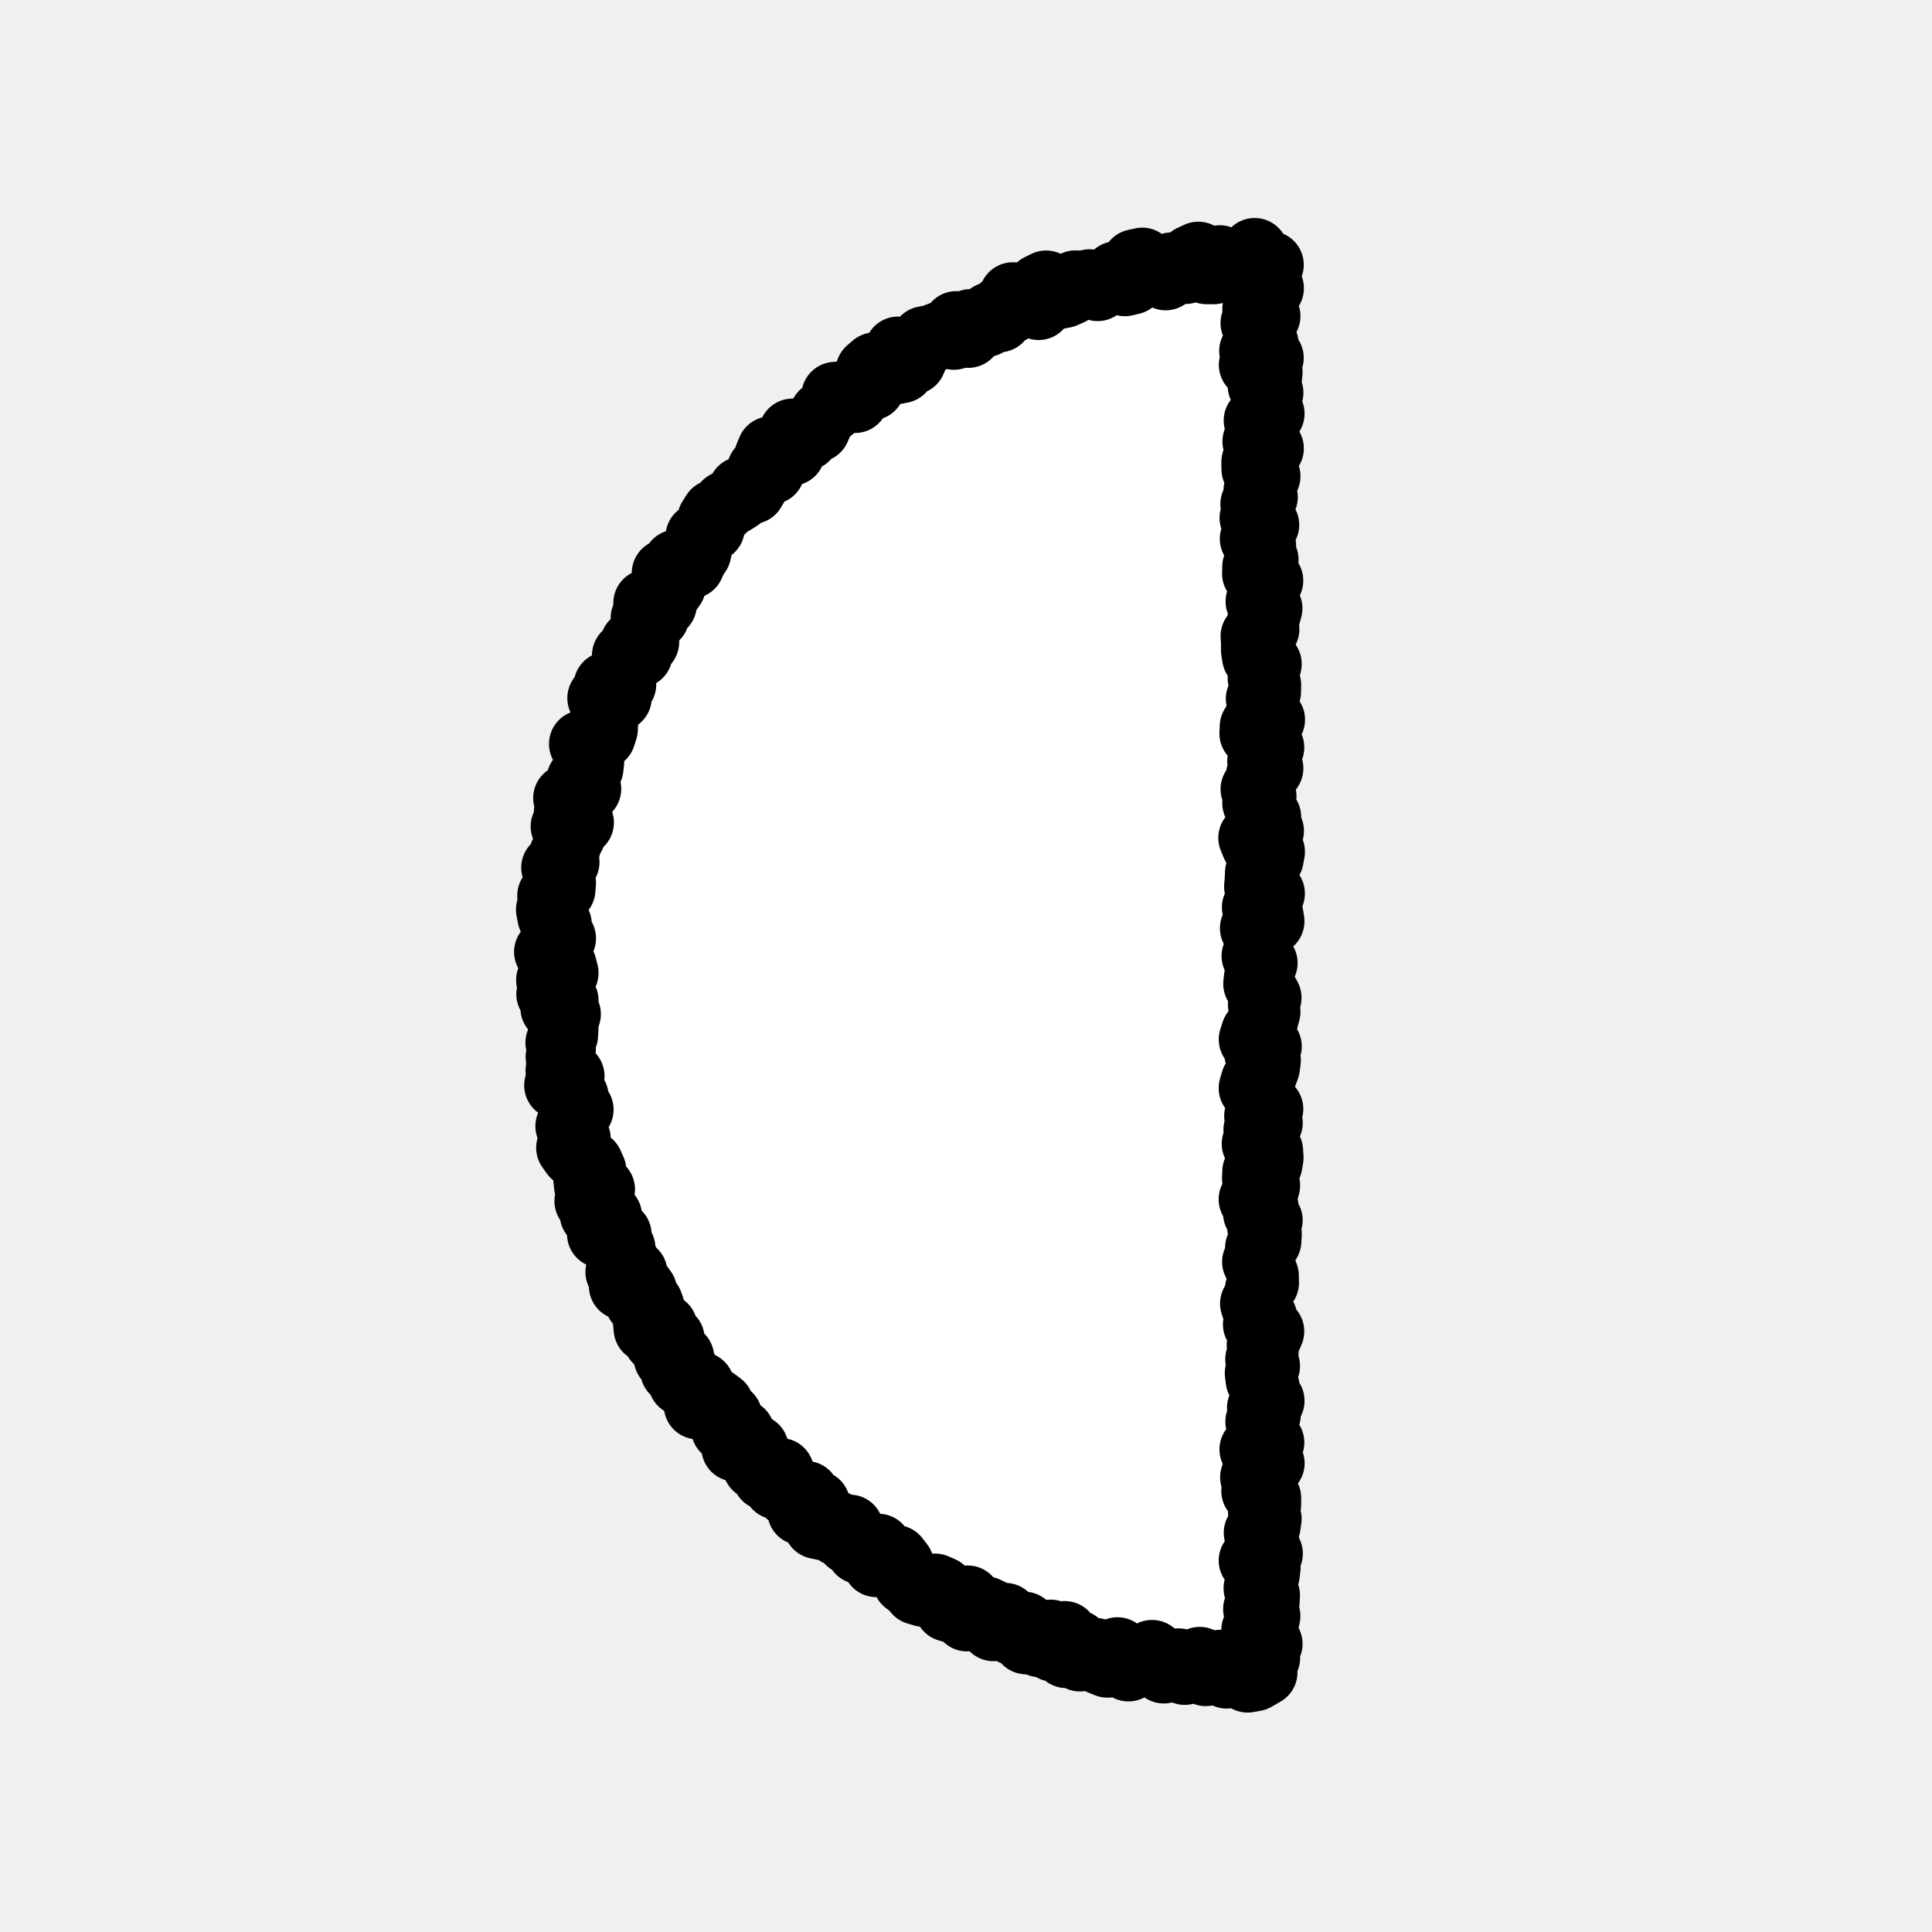
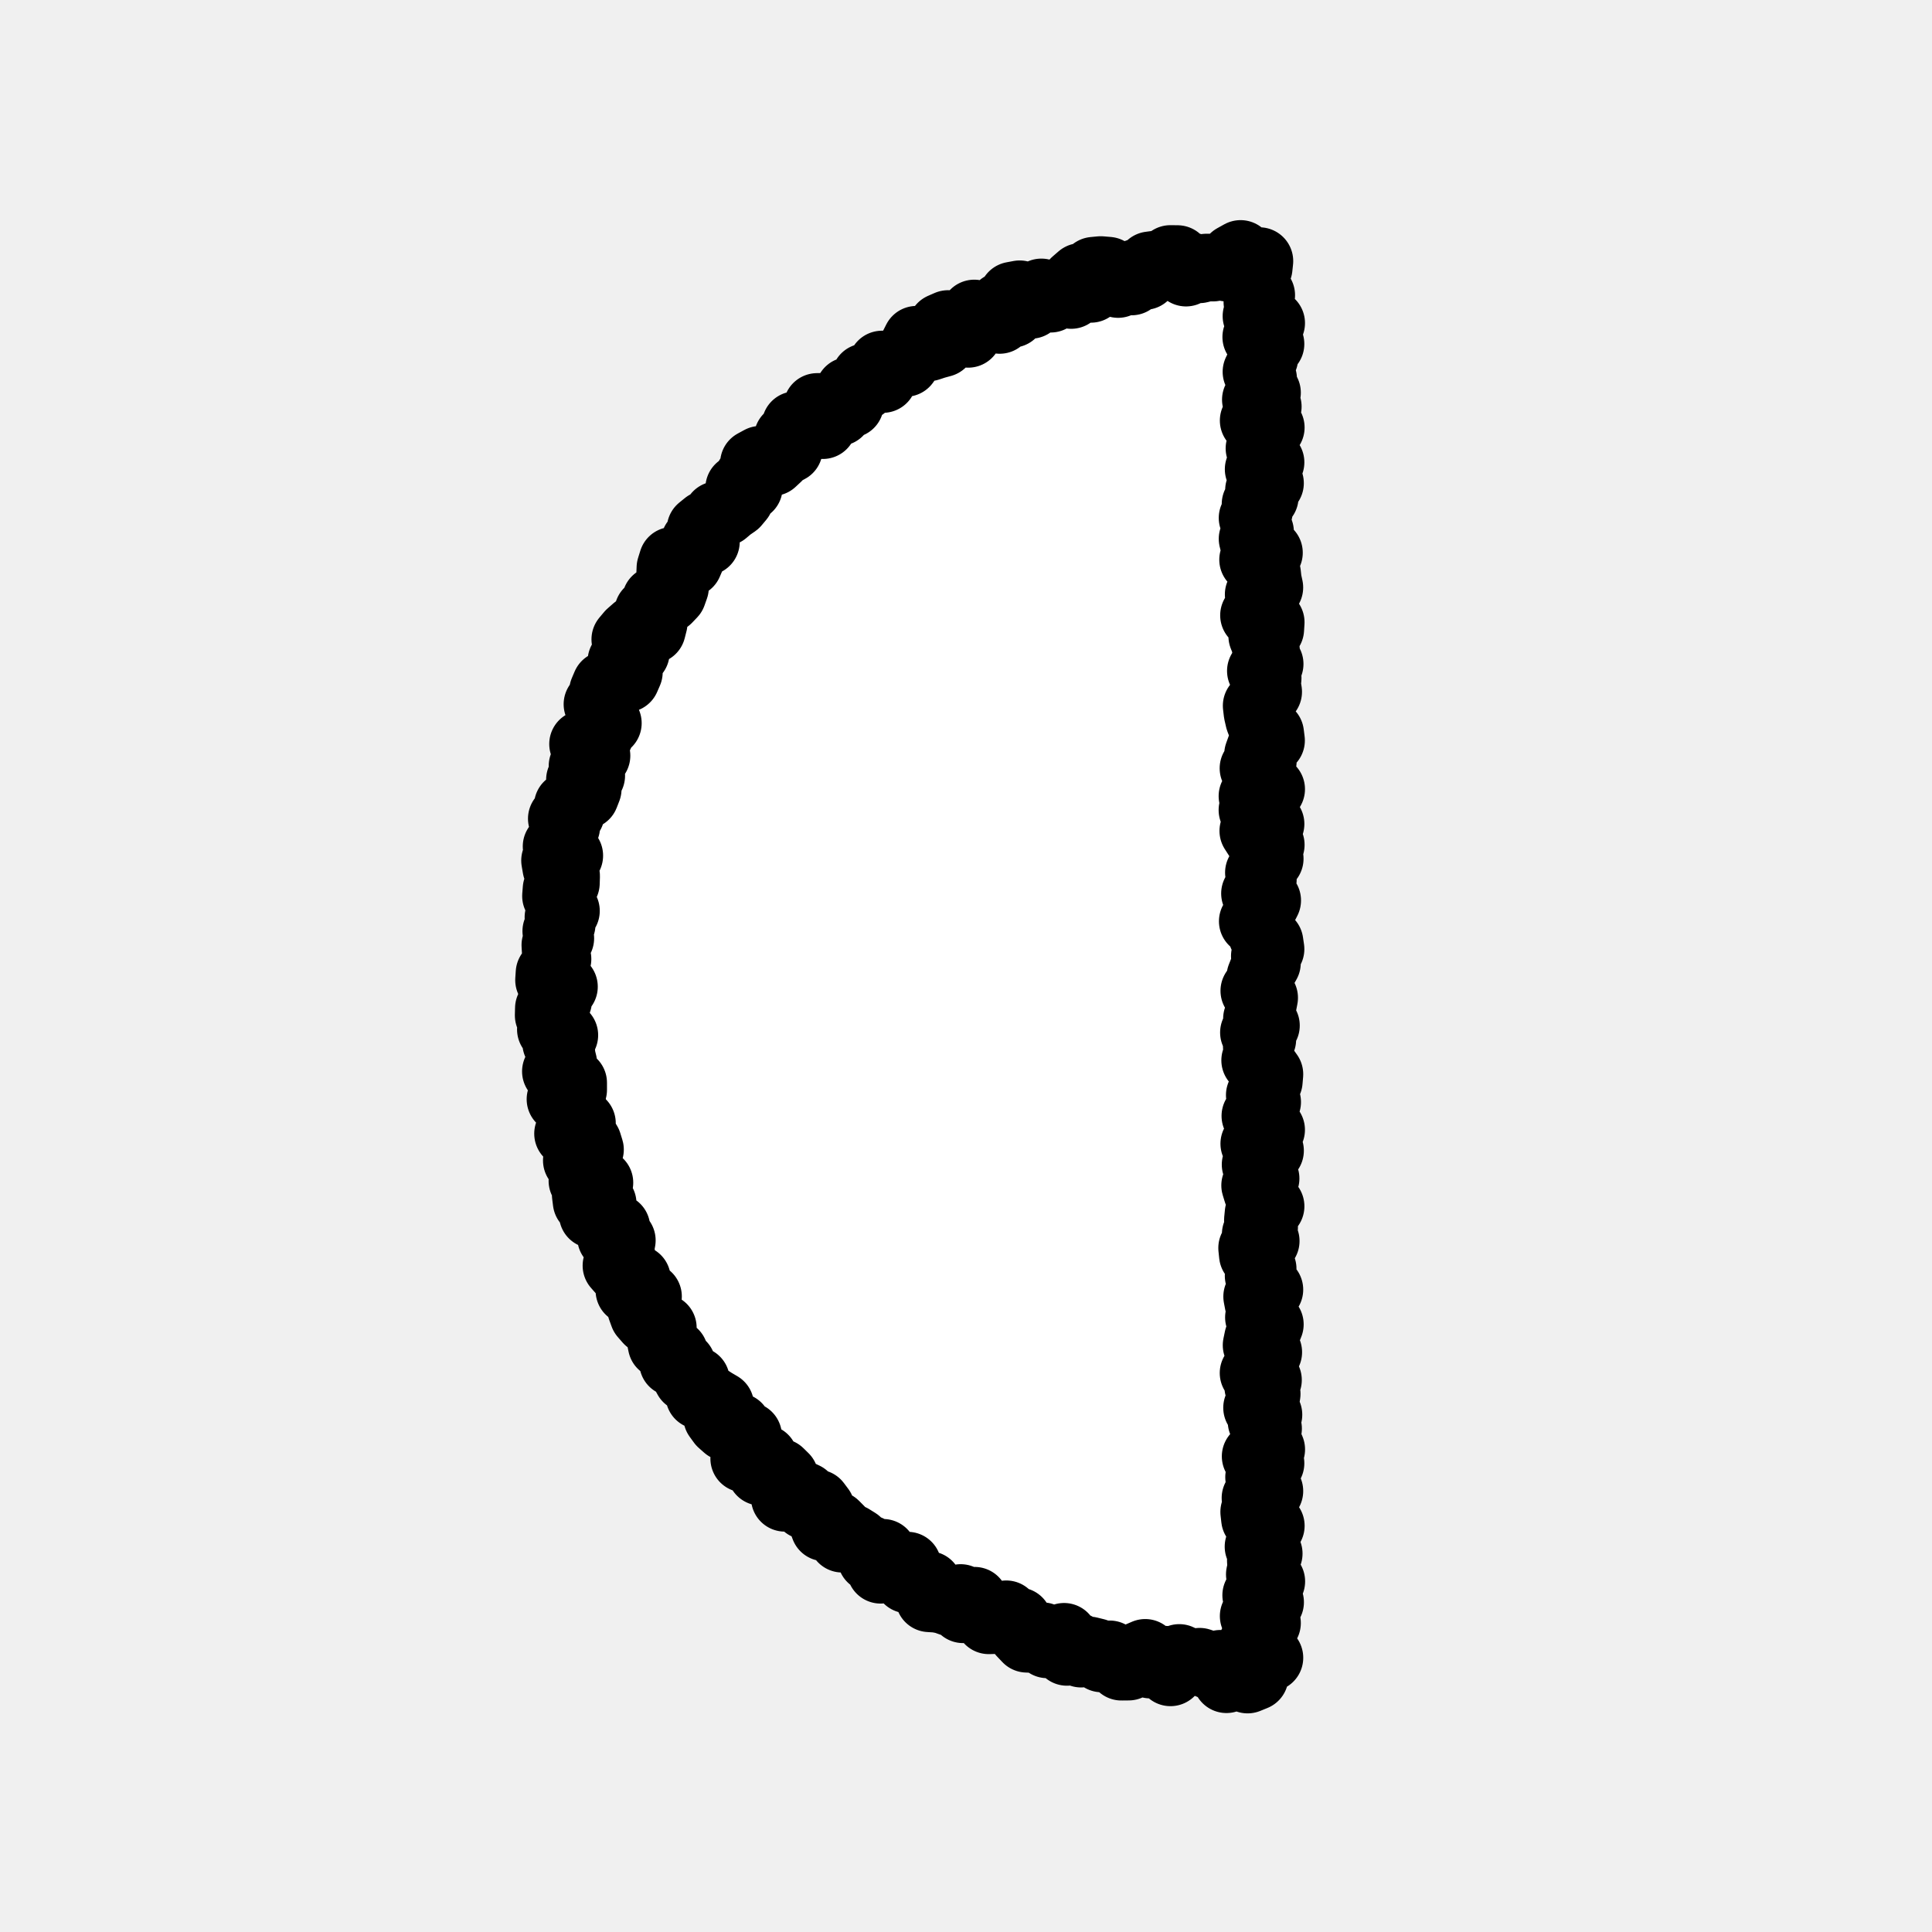
<svg xmlns="http://www.w3.org/2000/svg" id="Sticker" width="1000" height="1000" viewBox="0 0 1000 1000">
-   <polygon points="651.05 135.422 649.403 130.335 645.856 135.81 642.28 136.704 638.793 139.493 635.23 139.642 631.333 134.089 628.105 139.987 624.526 139.959 620.264 132.248 616.756 133.866 613.742 139.816 610.167 140.074 606.268 137.818 603.357 143.12 599.269 139.816 595.436 138.615 591.216 135.326 587.643 136.107 585.671 145.351 582.198 146.168 577.764 142.392 574.807 145.754 571.335 146.643 568.146 148.703 563.915 146.517 560.397 147.297 556.612 147.11 553.913 150.84 550.605 152.299 547.072 152.986 541.472 147.158 538.16 148.792 537.588 158.498 532.276 154.086 529.195 156.211 524.241 153.243 523.041 160.325 518.933 159.702 517.131 164.869 512.685 163.492 510.388 167.271 506.962 168.363 502.463 167.108 501.181 172.91 494.98 168.185 493.737 173.905 489.112 172.681 485.719 173.991 482.319 175.305 478.547 175.945 475.933 178.732 474.019 182.709 472.232 186.807 464.85 181.349 466.528 191.181 462.802 191.934 457.573 190.359 452.752 189.565 449.97 191.976 451.021 200.049 446.228 199.391 443.45 201.708 442.547 206.622 436.506 204.419 432.269 204.802 431.682 210.03 428.942 212.378 426.051 214.531 424.255 218.035 422.679 221.755 418.664 222.535 417.01 226.112 410.213 223.796 409.447 228.382 409.638 233.929 403.486 232.561 398.899 232.984 397.386 236.655 399.109 243.547 393.74 243.25 392.179 246.76 391 250.597 389.16 253.77 383.94 253.826 382.474 257.352 379.333 259.372 375.879 261.147 373.477 263.851 370.017 265.679 368.081 268.783 368.015 273.365 364.991 275.569 361.944 277.781 361.844 282.227 361.002 286.065 358.998 289.029 357.542 292.377 350.117 291.592 350.688 296.36 344.493 296.584 347.922 303.148 345.841 306.076 343.976 309.143 343.191 312.862 334.95 312.14 339.362 318.909 333.603 319.763 335.264 324.82 334.182 328.309 334.061 332.288 328.065 333.208 330.66 338.547 323.902 339.204 324.574 343.534 322.371 346.473 320.549 349.6 322.177 354.258 314.392 354.802 319.854 361.027 311.149 361.341 313.154 366.049 313.302 369.97 312.824 373.625 312.662 377.377 311.578 380.784 307.401 383.143 301.662 385.059 304.057 389.645 305.605 393.897 305.227 397.527 302.659 400.521 300.347 403.62 304.047 408.322 297.598 410.376 293.464 413.105 294.954 417.198 293.79 420.66 300.261 425.728 292.173 427.748 296.002 432.171 294.092 435.477 293.268 438.992 291.365 442.34 292.802 446.211 287.287 449.083 289.634 453.061 290.982 456.865 290.701 460.458 285.233 463.541 285.576 467.236 284.569 470.813 285.268 474.522 288.804 478.377 287.81 481.938 290.994 485.678 286.561 489.131 283.581 492.697 285.536 496.368 291.392 500 292.308 503.567 284.641 507.283 286.604 510.868 284.743 514.566 292.319 517.845 286.867 521.739 293.518 524.919 291.768 528.628 292.282 532.178 292.086 535.794 289.465 539.682 290.923 543.149 289.567 546.956 289.894 550.566 289.514 554.285 295.411 557.029 288.82 561.767 293.276 564.679 297.532 567.551 295.813 571.538 300.096 574.318 296.337 578.793 294.616 582.893 296.55 586.165 298.602 589.385 295.013 594.059 297.26 597.237 300.981 599.969 305.18 602.502 306.676 605.791 303.903 610.419 304.302 614.094 311.177 615.596 304.474 621.712 307.755 624.406 307.2 628.48 314.856 629.451 313.04 634.012 310.983 638.744 319.77 639.026 319.999 642.809 321.729 645.958 321.707 649.894 323.721 652.919 320.512 658.425 327.992 658.815 322.312 665.664 330.847 665.383 333.002 668.292 330.498 673.701 336.135 674.722 337.321 678.158 334.726 683.797 335.102 687.794 343.527 686.959 340.105 693.278 347.26 693.051 347.913 696.883 345.474 702.794 352.179 702.66 348.858 709.303 354.696 709.654 352.954 715.343 358.767 715.603 362.655 717.194 362.406 721.894 361.086 727.507 369.822 725.226 372.776 727.432 372.707 732.122 377.07 733.142 375.167 739.497 378.049 741.789 383.565 741.701 380.516 749.341 386.034 749.182 390.756 749.668 389.697 755.684 391.548 758.954 395.353 760.279 396.494 764.299 403.892 761.806 402.051 769.011 407.292 768.668 408.326 772.903 411.544 774.728 417.215 773.686 414.639 782.261 422.514 778.48 423.384 783.074 422.94 789.413 426.894 790.285 432.459 788.991 433.815 793.172 439.81 791.115 439.635 797.467 443.193 798.696 444.989 802.446 450.513 800.742 454.631 801.008 453.595 809.17 458.963 807.483 463.588 806.836 465.924 809.856 467.712 813.856 469.198 818.477 472.124 820.682 474.689 823.562 478.278 824.595 483.967 821.611 487.27 823.036 489.273 827.04 490.741 832.26 494.288 833.308 500.875 827.79 500.507 837.253 505.346 835.341 510.116 833.404 513.354 834.948 514.229 842.322 520.324 836.813 523.126 839.494 524.997 844.765 530.094 841.337 531.168 849.131 534.943 849.372 538.353 850.664 543.819 845.462 545.266 852.984 551.064 846.191 551.92 856.248 557.199 850.791 559.022 858.008 562.915 857.517 567.272 854.979 569.853 859.844 573.288 861.214 578.409 854.59 581.475 857.519 584.075 863.16 588.404 859.684 592.126 859.323 596.302 855.966 599.546 858.373 602.354 864.21 606.17 863.011 610.127 860.331 613.235 864.946 617.276 860.892 620.989 859.57 624.097 865.581 627.777 864.881 631.62 861.057 634.916 866.853 638.562 866.487 642.266 863.807 645.764 868.925 649.417 868.267 654.072 865.587 653.478 861.649 655.462 858.051 650.539 854.453 656.701 850.856 653.644 847.259 649.651 843.667 654.778 840.075 655.584 836.483 650.583 832.89 655.148 829.297 655.366 825.703 650.806 822.109 653.583 818.514 655.249 814.918 655.684 811.322 648.299 807.725 656.851 804.127 654.327 800.528 654.959 796.93 650.912 793.333 655.713 789.736 656.223 786.14 653.117 782.545 655.964 778.95 655.99 775.355 649.645 771.761 649.921 768.168 649.04 764.574 652.499 760.981 657.764 757.388 651.819 753.795 648.691 750.202 657.612 746.61 654.203 743.017 654.949 739.424 651.746 735.831 655.805 732.238 652.592 728.644 657.723 725.05 653.917 721.456 655.156 717.861 651.892 714.266 651.454 710.67 655.385 707.073 651.696 703.476 654.664 699.877 652.435 696.278 656.051 692.679 657.579 689.081 650.477 685.483 653.927 681.887 650.142 678.29 648.996 674.695 651.638 671.099 651.483 667.504 654.869 663.91 654.774 660.315 653.437 656.721 650.055 653.126 652.802 649.532 651.591 645.937 656.084 642.342 656.307 638.747 652.67 635.152 656.757 631.556 650.546 627.959 654.589 624.362 648.271 620.764 654.483 617.165 655.443 613.565 649.999 609.965 650.166 606.367 656.594 602.769 657.214 599.172 656.964 595.575 649.857 591.979 653.598 588.383 650.736 584.787 656.799 581.191 651.136 577.596 657.082 574 652.569 570.404 652.66 566.807 648.284 563.21 649.336 559.612 654.033 556.014 655.336 552.415 655.821 548.815 651.177 545.215 656.294 541.616 648.325 538.018 649.473 534.42 653.879 530.823 654.654 527.226 655.618 523.629 653.075 520.032 656.175 516.435 654.216 512.838 650.639 509.24 651.061 505.642 652.244 502.043 654.137 498.443 649.776 494.843 651.263 491.243 651.641 487.644 652.636 484.045 648.934 480.447 657.678 476.85 657.09 473.252 649.947 469.654 656.557 466.056 657.909 462.458 651.09 458.859 651.419 455.259 651.556 451.658 654.964 448.057 657.269 444.458 657.934 440.859 649.565 437.261 648.093 433.663 657.414 430.064 655.832 426.466 655.989 422.866 652.353 419.266 650.133 415.664 653.548 412.064 649.253 408.465 651.602 404.866 652.065 401.267 657.124 397.668 652.715 394.068 654.585 390.468 657.591 386.867 651.799 383.266 648.664 379.666 648.826 376.067 657.982 372.467 651.865 368.868 652.84 365.268 651.988 361.666 655.909 358.065 655.965 354.465 652.928 350.865 655.41 347.265 656.272 343.665 650.034 340.064 649.451 336.463 649.496 332.862 649.265 329.262 655.058 325.667 652.499 322.072 655.648 318.477 656.638 314.881 651.852 311.283 652.741 307.684 654.427 304.081 657.061 300.481 650.03 296.883 650.148 293.285 654.634 289.688 651.563 286.091 653.368 282.491 648.872 278.89 653.001 275.288 654.966 271.688 648.737 268.089 651.709 264.49 649.161 260.89 654.236 257.287 650.798 253.685 652.596 250.085 655.618 246.485 649.73 242.884 649.648 239.28 650.567 235.678 657.368 232.077 650.23 228.475 653.606 224.871 653.617 221.27 650.882 217.667 657.737 214.063 654.31 210.461 655.902 206.857 657.137 203.254 652.937 199.65 656.344 196.046 656.713 192.442 648.368 188.842 657.305 185.238 648.551 181.638 654.679 178.034 653.245 174.432 652.744 170.826 649.237 167.223 655.601 163.618 650.153 160.011 654.745 156.405 652.45 152.798 657.396 149.192 653.262 145.586 649.962 141.979 657.323 137.061 651.05 135.422" style="fill: #fff;" />
-   <polygon points="651.05 135.422 649.403 130.335 645.856 135.81 642.28 136.704 638.793 139.493 635.23 139.642 631.333 134.089 628.105 139.987 624.526 139.959 620.264 132.248 616.756 133.866 613.742 139.816 610.167 140.074 606.268 137.818 603.357 143.12 599.269 139.816 595.436 138.615 591.216 135.326 587.643 136.107 585.671 145.351 582.198 146.168 577.764 142.392 574.807 145.754 571.335 146.643 568.146 148.703 563.915 146.517 560.397 147.297 556.612 147.11 553.913 150.84 550.605 152.299 547.072 152.986 541.472 147.158 538.16 148.792 537.588 158.498 532.276 154.086 529.195 156.211 524.241 153.243 523.041 160.325 518.933 159.702 517.131 164.869 512.685 163.492 510.388 167.271 506.962 168.363 502.463 167.108 501.181 172.91 494.98 168.185 493.737 173.905 489.112 172.681 485.719 173.991 482.319 175.305 478.547 175.945 475.933 178.732 474.019 182.709 472.232 186.807 464.85 181.349 466.528 191.181 462.802 191.934 457.573 190.359 452.752 189.565 449.97 191.976 451.021 200.049 446.228 199.391 443.45 201.708 442.547 206.622 436.506 204.419 432.269 204.802 431.682 210.03 428.942 212.378 426.051 214.531 424.255 218.035 422.679 221.755 418.664 222.535 417.01 226.112 410.213 223.796 409.447 228.382 409.638 233.929 403.486 232.561 398.899 232.984 397.386 236.655 399.109 243.547 393.74 243.25 392.179 246.76 391 250.597 389.16 253.77 383.94 253.826 382.474 257.352 379.333 259.372 375.879 261.147 373.477 263.851 370.017 265.679 368.081 268.783 368.015 273.365 364.991 275.569 361.944 277.781 361.844 282.227 361.002 286.065 358.998 289.029 357.542 292.377 350.117 291.592 350.688 296.36 344.493 296.584 347.922 303.148 345.841 306.076 343.976 309.143 343.191 312.862 334.95 312.14 339.362 318.909 333.603 319.763 335.264 324.82 334.182 328.309 334.061 332.288 328.065 333.208 330.66 338.547 323.902 339.204 324.574 343.534 322.371 346.473 320.549 349.6 322.177 354.258 314.392 354.802 319.854 361.027 311.149 361.341 313.154 366.049 313.302 369.97 312.824 373.625 312.662 377.377 311.578 380.784 307.401 383.143 301.662 385.059 304.057 389.645 305.605 393.897 305.227 397.527 302.659 400.521 300.347 403.62 304.047 408.322 297.598 410.376 293.464 413.105 294.954 417.198 293.79 420.66 300.261 425.728 292.173 427.748 296.002 432.171 294.092 435.477 293.268 438.992 291.365 442.34 292.802 446.211 287.287 449.083 289.634 453.061 290.982 456.865 290.701 460.458 285.233 463.541 285.576 467.236 284.569 470.813 285.268 474.522 288.804 478.377 287.81 481.938 290.994 485.678 286.561 489.131 283.581 492.697 285.536 496.368 291.392 500 292.308 503.567 284.641 507.283 286.604 510.868 284.743 514.566 292.319 517.845 286.867 521.739 293.518 524.919 291.768 528.628 292.282 532.178 292.086 535.794 289.465 539.682 290.923 543.149 289.567 546.956 289.894 550.566 289.514 554.285 295.411 557.029 288.82 561.767 293.276 564.679 297.532 567.551 295.813 571.538 300.096 574.318 296.337 578.793 294.616 582.893 296.55 586.165 298.602 589.385 295.013 594.059 297.26 597.237 300.981 599.969 305.18 602.502 306.676 605.791 303.903 610.419 304.302 614.094 311.177 615.596 304.474 621.712 307.755 624.406 307.2 628.48 314.856 629.451 313.04 634.012 310.983 638.744 319.77 639.026 319.999 642.809 321.729 645.958 321.707 649.894 323.721 652.919 320.512 658.425 327.992 658.815 322.312 665.664 330.847 665.383 333.002 668.292 330.498 673.701 336.135 674.722 337.321 678.158 334.726 683.797 335.102 687.794 343.527 686.959 340.105 693.278 347.26 693.051 347.913 696.883 345.474 702.794 352.179 702.66 348.858 709.303 354.696 709.654 352.954 715.343 358.767 715.603 362.655 717.194 362.406 721.894 361.086 727.507 369.822 725.226 372.776 727.432 372.707 732.122 377.07 733.142 375.167 739.497 378.049 741.789 383.565 741.701 380.516 749.341 386.034 749.182 390.756 749.668 389.697 755.684 391.548 758.954 395.353 760.279 396.494 764.299 403.892 761.806 402.051 769.011 407.292 768.668 408.326 772.903 411.544 774.728 417.215 773.686 414.639 782.261 422.514 778.48 423.384 783.074 422.94 789.413 426.894 790.285 432.459 788.991 433.815 793.172 439.81 791.115 439.635 797.467 443.193 798.696 444.989 802.446 450.513 800.742 454.631 801.008 453.595 809.17 458.963 807.483 463.588 806.836 465.924 809.856 467.712 813.856 469.198 818.477 472.124 820.682 474.689 823.562 478.278 824.595 483.967 821.611 487.27 823.036 489.273 827.04 490.741 832.26 494.288 833.308 500.875 827.79 500.507 837.253 505.346 835.341 510.116 833.404 513.354 834.948 514.229 842.322 520.324 836.813 523.126 839.494 524.997 844.765 530.094 841.337 531.168 849.131 534.943 849.372 538.353 850.664 543.819 845.462 545.266 852.984 551.064 846.191 551.92 856.248 557.199 850.791 559.022 858.008 562.915 857.517 567.272 854.979 569.853 859.844 573.288 861.214 578.409 854.59 581.475 857.519 584.075 863.16 588.404 859.684 592.126 859.323 596.302 855.966 599.546 858.373 602.354 864.21 606.17 863.011 610.127 860.331 613.235 864.946 617.276 860.892 620.989 859.57 624.097 865.581 627.777 864.881 631.62 861.057 634.916 866.853 638.562 866.487 642.266 863.807 645.764 868.925 649.417 868.267 654.072 865.587 653.478 861.649 655.462 858.051 650.539 854.453 656.701 850.856 653.644 847.259 649.651 843.667 654.778 840.075 655.584 836.483 650.583 832.89 655.148 829.297 655.366 825.703 650.806 822.109 653.583 818.514 655.249 814.918 655.684 811.322 648.299 807.725 656.851 804.127 654.327 800.528 654.959 796.93 650.912 793.333 655.713 789.736 656.223 786.14 653.117 782.545 655.964 778.95 655.99 775.355 649.645 771.761 649.921 768.168 649.04 764.574 652.499 760.981 657.764 757.388 651.819 753.795 648.691 750.202 657.612 746.61 654.203 743.017 654.949 739.424 651.746 735.831 655.805 732.238 652.592 728.644 657.723 725.05 653.917 721.456 655.156 717.861 651.892 714.266 651.454 710.67 655.385 707.073 651.696 703.476 654.664 699.877 652.435 696.278 656.051 692.679 657.579 689.081 650.477 685.483 653.927 681.887 650.142 678.29 648.996 674.695 651.638 671.099 651.483 667.504 654.869 663.91 654.774 660.315 653.437 656.721 650.055 653.126 652.802 649.532 651.591 645.937 656.084 642.342 656.307 638.747 652.67 635.152 656.757 631.556 650.546 627.959 654.589 624.362 648.271 620.764 654.483 617.165 655.443 613.565 649.999 609.965 650.166 606.367 656.594 602.769 657.214 599.172 656.964 595.575 649.857 591.979 653.598 588.383 650.736 584.787 656.799 581.191 651.136 577.596 657.082 574 652.569 570.404 652.66 566.807 648.284 563.21 649.336 559.612 654.033 556.014 655.336 552.415 655.821 548.815 651.177 545.215 656.294 541.616 648.325 538.018 649.473 534.42 653.879 530.823 654.654 527.226 655.618 523.629 653.075 520.032 656.175 516.435 654.216 512.838 650.639 509.24 651.061 505.642 652.244 502.043 654.137 498.443 649.776 494.843 651.263 491.243 651.641 487.644 652.636 484.045 648.934 480.447 657.678 476.85 657.09 473.252 649.947 469.654 656.557 466.056 657.909 462.458 651.09 458.859 651.419 455.259 651.556 451.658 654.964 448.057 657.269 444.458 657.934 440.859 649.565 437.261 648.093 433.663 657.414 430.064 655.832 426.466 655.989 422.866 652.353 419.266 650.133 415.664 653.548 412.064 649.253 408.465 651.602 404.866 652.065 401.267 657.124 397.668 652.715 394.068 654.585 390.468 657.591 386.867 651.799 383.266 648.664 379.666 648.826 376.067 657.982 372.467 651.865 368.868 652.84 365.268 651.988 361.666 655.909 358.065 655.965 354.465 652.928 350.865 655.41 347.265 656.272 343.665 650.034 340.064 649.451 336.463 649.496 332.862 649.265 329.262 655.058 325.667 652.499 322.072 655.648 318.477 656.638 314.881 651.852 311.283 652.741 307.684 654.427 304.081 657.061 300.481 650.03 296.883 650.148 293.285 654.634 289.688 651.563 286.091 653.368 282.491 648.872 278.89 653.001 275.288 654.966 271.688 648.737 268.089 651.709 264.49 649.161 260.89 654.236 257.287 650.798 253.685 652.596 250.085 655.618 246.485 649.73 242.884 649.648 239.28 650.567 235.678 657.368 232.077 650.23 228.475 653.606 224.871 653.617 221.27 650.882 217.667 657.737 214.063 654.31 210.461 655.902 206.857 657.137 203.254 652.937 199.65 656.344 196.046 656.713 192.442 648.368 188.842 657.305 185.238 648.551 181.638 654.679 178.034 653.245 174.432 652.744 170.826 649.237 167.223 655.601 163.618 650.153 160.011 654.745 156.405 652.45 152.798 657.396 149.192 653.262 145.586 649.962 141.979 657.323 137.061 651.05 135.422" style="fill: none; stroke: #000; stroke-linecap: round; stroke-linejoin: round; stroke-width: 35px;" />
+   <polygon points="651.87 135.149 649.478 138.086 645.835 134.724 642.127 131.438 638.557 133.421 635.177 138.55 631.551 137.81 628.004 138.498 624.41 138.484 620.893 139.397 617.166 138.043 613.881 141.11 609.462 134.09 605.786 134.048 602.516 137.023 598.831 136.86 595.234 137.339 592.485 142.864 588.53 141.077 585.735 145.692 582.071 145.531 578.732 147.008 573.563 140.097 569.752 139.774 566.08 140.126 564.669 149.517 559.359 143.334 556.304 145.979 554.438 152.692 550.048 150.405 547.01 152.782 543.827 154.61 538.997 151.352 536.424 155.055 533.577 157.812 527.788 152.306 524.145 152.983 523.851 162.44 518.394 158.337 517.427 165.597 512.985 164.21 508.532 162.948 504.269 162.26 503.497 169.389 501.132 172.804 494.867 167.95 490.705 167.71 487.351 169.172 487.631 177.708 484.094 178.673 480.633 179.811 474.342 175.853 472.36 179.776 470.988 184.658 468.707 187.866 464.079 187.137 461.929 190.523 456.508 188.676 457.028 196.18 451.661 194.535 447.799 195.274 446.806 200.23 442.967 201.021 439.45 202.314 439.976 209.149 436.635 210.63 434.203 213.328 427.522 210.558 422.946 210.631 425.902 220.062 419.448 217.858 417.192 220.794 411.781 220.05 410.466 224.083 407.729 226.467 408.327 232.498 405.017 234.202 402.491 236.757 399.864 239.207 393.574 237.959 390.23 239.775 389.687 244.34 387.362 247.133 387.592 252.306 382.598 252.598 383.112 257.925 380.81 260.671 377.757 262.768 374.986 265.127 371.163 266.629 369.13 269.635 365.521 271.379 362.63 273.727 365.387 280.413 359.546 280.506 358.903 284.524 357.928 288.26 356.477 291.627 348.144 290.232 347.006 293.875 346.825 298.124 349.379 304.09 348.155 307.54 345.641 310.173 339.457 310.602 339.529 314.85 335.469 316.656 338.354 322.449 337.447 326.025 328.974 325.499 326.048 328.066 323.644 330.934 329.104 337.766 326.929 340.686 321.643 342.136 325.506 347.931 324.081 351.201 318.425 352.603 313.529 354.431 312.101 357.789 313.397 362.253 309.239 364.505 310.702 368.974 314.629 374.296 311.283 376.88 310.463 380.395 308.634 383.56 301.784 385.098 308.753 391.129 303.262 393.183 301.513 396.434 306.03 401.476 300.168 403.571 304.214 408.366 302.912 411.712 298.225 414.252 293.899 416.956 295.488 421.033 290.784 423.743 293.096 427.932 291.89 431.395 290.727 434.876 288.082 438.118 294.663 442.862 287.287 445.395 287.939 449.173 293.029 453.495 292.914 457.093 288.06 460.173 287.776 463.79 289.833 467.611 292.939 471.467 289.043 474.78 290.722 478.489 287.92 481.944 290.021 485.64 287.445 489.157 287.658 492.776 288.569 496.397 287.243 500 284.426 503.643 284.18 507.291 291.906 510.714 289.07 514.398 288.891 518.011 284.084 521.902 283.996 525.569 288.46 528.887 285.119 532.809 292.104 535.792 287.862 539.855 290.425 543.208 290.704 546.81 291.563 550.336 287.718 554.551 289.88 557.904 296.675 560.444 296.68 564.071 290.098 568.954 296.303 571.44 296.131 575.149 295.835 578.903 301.219 581.372 294.016 586.775 302.374 588.437 304.332 591.617 305.386 595.021 298.553 600.657 305.053 602.54 305.2 606.241 301.455 611.192 310.265 612.144 303.166 618.304 303.628 622.007 311.946 622.896 306.817 628.623 312.342 630.414 313.867 633.686 319.056 635.466 316.274 640.485 321.862 642.009 321.08 646.244 321.684 649.904 319.07 655.082 321.569 657.92 325.4 660.083 329.689 661.961 325.775 667.992 330.378 669.674 335.414 671.048 331.751 677.144 333.007 680.598 335.436 683.386 338.634 685.704 343.088 687.225 341.692 692.296 342.472 696.08 345.759 698.276 349.054 700.429 348.36 705.238 353.01 706.44 353.924 710.197 355.68 713.383 360.26 714.507 361.239 718.254 361.96 722.236 366.335 723.412 369.501 725.481 372.798 727.414 371.16 733.404 373.287 736.341 376.024 738.759 381.831 738.462 381.657 743.413 387.225 743.199 385.703 749.491 385.199 754.959 389.229 756.138 395.587 754.955 393.848 761.799 398.957 761.762 403.625 762.086 406.177 764.591 407.467 768.478 406.207 775.264 413.244 772.795 416.611 774.386 417.113 779.335 422.809 778.124 425.012 781.07 425.185 786.594 426.672 790.569 432.291 789.21 434.85 791.79 435.913 796.426 440.685 796.007 443.746 797.911 446.4 800.399 449.808 801.788 450.98 806.534 457.113 803.729 455.785 812.507 462.534 808.539 464.804 811.707 469.777 810.366 469.741 817.538 473.853 817.625 476.995 819.387 480.556 820.373 480.986 827.269 484.963 827.521 488.681 828.22 492.114 829.453 497.24 827.12 498.471 832.961 504.456 828.536 506.394 832.965 510.039 833.583 511.799 838.672 515.757 838.557 520.824 835.544 523.512 838.486 527.087 839.14 528.681 845.257 531.488 848.216 535.284 848.362 539.584 846.9 542.033 851.116 545.925 850.823 550.766 847.207 552.267 855.022 556.872 851.991 559.568 855.92 563.736 854.25 567.241 855.111 570.185 858.406 574.372 856.282 577.511 858.878 580.447 862.681 584.172 862.643 588.847 857.204 592.767 855.513 595.412 861.592 599.412 859.279 603.065 859.055 605.838 865.606 610.384 858.148 613.788 859.82 617.324 860.396 620.941 860.107 624.433 861.272 627.918 862.803 631.613 861.175 634.804 869.167 638.751 861.62 642.217 865.468 645.756 869.336 649.421 867.842 649.233 863.967 648.1 861.649 657.056 858.051 652.292 854.453 648.111 850.856 651.362 847.259 653.338 843.667 655.809 840.075 648.892 836.483 654.64 832.89 657.411 829.297 650.196 825.703 652.771 822.109 658.025 818.514 652.07 814.918 652.836 811.322 652.592 807.725 656.692 804.127 651.399 800.528 654.944 796.93 654.963 793.333 657.768 789.736 649.567 786.14 649.164 782.545 653.897 778.95 649.829 775.355 657.039 771.761 654.021 768.168 651.689 764.574 652.229 760.981 657.619 757.388 649.916 753.795 657.99 750.202 656.432 746.61 654.769 743.017 656.353 739.424 652.984 735.831 656.55 732.238 650.65 728.644 655.08 725.05 655.643 721.456 651.269 717.861 656.308 714.266 648.837 710.67 652.965 707.073 654.34 703.476 656.455 699.877 650.402 696.278 651.149 692.679 655.84 689.081 657.275 685.483 651.609 681.887 654.643 678.29 651.381 674.695 650.695 671.099 657.04 667.504 653.998 663.91 651.454 660.315 653.558 656.721 652.07 653.126 648.471 649.532 648.096 645.937 655.137 642.342 649.956 638.747 654.309 635.152 651.072 631.556 651.427 627.959 657.658 624.362 654.655 620.764 650.755 617.165 649.649 613.565 655.071 609.965 652.011 606.367 649.89 602.769 651.407 599.172 657.373 595.575 649.202 591.979 651.438 588.383 657.938 584.787 655.157 581.191 649.769 577.596 654.674 574 655.889 570.404 652.05 566.807 653.731 563.21 656.744 559.612 657.049 556.014 654.492 552.415 649.666 548.815 651.847 545.215 650.5 541.616 653.381 538.018 649.024 534.42 655.253 530.823 650.598 527.226 652.252 523.629 653.634 520.032 654.325 516.435 649.224 512.838 651.691 509.24 652.33 505.642 653.74 502.043 655.772 498.443 654.666 494.843 657.631 491.243 657.103 487.644 653.262 484.045 652.46 480.447 648.423 476.85 652.13 473.252 654.067 469.654 655.907 466.056 649.571 462.458 651.591 458.859 653.652 455.259 651.595 451.658 654.405 448.057 657.213 444.458 655.784 440.859 657.748 437.261 651.007 433.663 648.7 430.064 657.641 426.466 649.456 422.866 648.258 419.266 655.104 415.664 648.265 412.064 657.954 408.465 652.555 404.866 650.678 401.267 648.793 397.668 653.628 394.068 651.154 390.468 652.454 386.867 657.893 383.266 657.436 379.666 653.078 376.067 651.693 372.467 650.865 368.868 650.444 365.268 653.507 361.666 656.412 358.065 655.825 354.465 656.145 350.865 652.616 347.265 657.175 343.665 655.418 340.064 655.262 336.463 654.775 332.862 653.332 329.262 657.494 325.667 657.723 322.072 649.062 318.477 651.896 314.881 653.189 311.283 651.483 307.684 657.02 304.081 656.239 300.481 655.844 296.883 652.899 293.285 648.597 289.688 656.81 286.091 649.203 282.491 648.327 278.89 652.209 275.288 651.037 271.688 648.324 268.089 651.642 264.49 649.862 260.89 654.635 257.287 651.645 253.685 657.359 250.085 653.269 246.485 651.47 242.884 657.634 239.28 654.053 235.678 651.897 232.077 654.195 228.475 654.474 224.871 657.756 221.27 648.893 217.667 652.835 214.063 656.21 210.461 650.02 206.857 655.813 203.254 653.5 199.65 653.792 196.046 650.339 192.442 652.096 188.842 654.439 185.238 654.472 181.638 657.612 178.034 650.225 174.432 651.584 170.826 657.961 167.223 650.338 163.618 652.513 160.011 650.814 156.405 652.816 152.798 650.229 149.192 650.433 145.586 649.091 141.979 651.492 138.638 651.87 135.149" style="fill: #fff;" />
+   <polygon points="651.87 135.149 649.478 138.086 645.835 134.724 642.127 131.438 638.557 133.421 635.177 138.55 631.551 137.81 628.004 138.498 624.41 138.484 620.893 139.397 617.166 138.043 613.881 141.11 609.462 134.09 605.786 134.048 602.516 137.023 598.831 136.86 595.234 137.339 592.485 142.864 588.53 141.077 585.735 145.692 582.071 145.531 578.732 147.008 573.563 140.097 569.752 139.774 566.08 140.126 564.669 149.517 559.359 143.334 556.304 145.979 554.438 152.692 550.048 150.405 547.01 152.782 543.827 154.61 538.997 151.352 536.424 155.055 533.577 157.812 527.788 152.306 524.145 152.983 523.851 162.44 518.394 158.337 517.427 165.597 512.985 164.21 508.532 162.948 504.269 162.26 503.497 169.389 501.132 172.804 494.867 167.95 490.705 167.71 487.351 169.172 487.631 177.708 484.094 178.673 480.633 179.811 474.342 175.853 472.36 179.776 470.988 184.658 468.707 187.866 464.079 187.137 461.929 190.523 456.508 188.676 457.028 196.18 451.661 194.535 447.799 195.274 446.806 200.23 442.967 201.021 439.45 202.314 439.976 209.149 436.635 210.63 434.203 213.328 427.522 210.558 422.946 210.631 425.902 220.062 419.448 217.858 417.192 220.794 411.781 220.05 410.466 224.083 407.729 226.467 408.327 232.498 405.017 234.202 402.491 236.757 399.864 239.207 393.574 237.959 390.23 239.775 389.687 244.34 387.362 247.133 387.592 252.306 382.598 252.598 383.112 257.925 380.81 260.671 377.757 262.768 374.986 265.127 371.163 266.629 369.13 269.635 365.521 271.379 362.63 273.727 365.387 280.413 359.546 280.506 358.903 284.524 357.928 288.26 356.477 291.627 348.144 290.232 347.006 293.875 346.825 298.124 349.379 304.09 348.155 307.54 345.641 310.173 339.457 310.602 339.529 314.85 335.469 316.656 338.354 322.449 337.447 326.025 328.974 325.499 326.048 328.066 323.644 330.934 329.104 337.766 326.929 340.686 321.643 342.136 325.506 347.931 324.081 351.201 318.425 352.603 313.529 354.431 312.101 357.789 313.397 362.253 309.239 364.505 310.702 368.974 314.629 374.296 311.283 376.88 310.463 380.395 308.634 383.56 301.784 385.098 308.753 391.129 303.262 393.183 301.513 396.434 306.03 401.476 300.168 403.571 304.214 408.366 302.912 411.712 298.225 414.252 293.899 416.956 295.488 421.033 290.784 423.743 293.096 427.932 291.89 431.395 290.727 434.876 288.082 438.118 294.663 442.862 287.287 445.395 287.939 449.173 293.029 453.495 292.914 457.093 288.06 460.173 287.776 463.79 289.833 467.611 292.939 471.467 289.043 474.78 290.722 478.489 287.92 481.944 290.021 485.64 287.445 489.157 287.658 492.776 288.569 496.397 287.243 500 284.426 503.643 284.18 507.291 291.906 510.714 289.07 514.398 288.891 518.011 284.084 521.902 283.996 525.569 288.46 528.887 285.119 532.809 292.104 535.792 287.862 539.855 290.425 543.208 290.704 546.81 291.563 550.336 287.718 554.551 289.88 557.904 296.675 560.444 296.68 564.071 290.098 568.954 296.303 571.44 296.131 575.149 295.835 578.903 301.219 581.372 294.016 586.775 302.374 588.437 304.332 591.617 305.386 595.021 298.553 600.657 305.053 602.54 305.2 606.241 301.455 611.192 310.265 612.144 303.166 618.304 303.628 622.007 311.946 622.896 306.817 628.623 312.342 630.414 313.867 633.686 319.056 635.466 316.274 640.485 321.862 642.009 321.08 646.244 321.684 649.904 319.07 655.082 321.569 657.92 325.4 660.083 329.689 661.961 325.775 667.992 330.378 669.674 335.414 671.048 331.751 677.144 333.007 680.598 335.436 683.386 338.634 685.704 343.088 687.225 341.692 692.296 342.472 696.08 345.759 698.276 349.054 700.429 348.36 705.238 353.01 706.44 353.924 710.197 355.68 713.383 360.26 714.507 361.239 718.254 361.96 722.236 366.335 723.412 369.501 725.481 372.798 727.414 371.16 733.404 373.287 736.341 376.024 738.759 381.831 738.462 381.657 743.413 387.225 743.199 385.703 749.491 385.199 754.959 389.229 756.138 395.587 754.955 393.848 761.799 398.957 761.762 403.625 762.086 406.177 764.591 407.467 768.478 406.207 775.264 413.244 772.795 416.611 774.386 417.113 779.335 422.809 778.124 425.012 781.07 425.185 786.594 426.672 790.569 432.291 789.21 434.85 791.79 435.913 796.426 440.685 796.007 443.746 797.911 446.4 800.399 449.808 801.788 450.98 806.534 457.113 803.729 455.785 812.507 462.534 808.539 464.804 811.707 469.777 810.366 469.741 817.538 473.853 817.625 476.995 819.387 480.556 820.373 480.986 827.269 484.963 827.521 488.681 828.22 492.114 829.453 497.24 827.12 498.471 832.961 504.456 828.536 506.394 832.965 510.039 833.583 511.799 838.672 515.757 838.557 520.824 835.544 523.512 838.486 527.087 839.14 528.681 845.257 531.488 848.216 535.284 848.362 539.584 846.9 542.033 851.116 545.925 850.823 550.766 847.207 552.267 855.022 556.872 851.991 559.568 855.92 563.736 854.25 567.241 855.111 570.185 858.406 574.372 856.282 577.511 858.878 580.447 862.681 584.172 862.643 588.847 857.204 592.767 855.513 595.412 861.592 599.412 859.279 603.065 859.055 605.838 865.606 610.384 858.148 613.788 859.82 617.324 860.396 620.941 860.107 624.433 861.272 627.918 862.803 631.613 861.175 634.804 869.167 638.751 861.62 642.217 865.468 645.756 869.336 649.421 867.842 649.233 863.967 648.1 861.649 657.056 858.051 652.292 854.453 648.111 850.856 651.362 847.259 653.338 843.667 655.809 840.075 648.892 836.483 654.64 832.89 657.411 829.297 650.196 825.703 652.771 822.109 658.025 818.514 652.07 814.918 652.836 811.322 652.592 807.725 656.692 804.127 651.399 800.528 654.944 796.93 654.963 793.333 657.768 789.736 649.567 786.14 649.164 782.545 653.897 778.95 649.829 775.355 657.039 771.761 654.021 768.168 651.689 764.574 652.229 760.981 657.619 757.388 649.916 753.795 657.99 750.202 656.432 746.61 654.769 743.017 656.353 739.424 652.984 735.831 656.55 732.238 650.65 728.644 655.08 725.05 655.643 721.456 651.269 717.861 656.308 714.266 648.837 710.67 652.965 707.073 654.34 703.476 656.455 699.877 650.402 696.278 651.149 692.679 655.84 689.081 657.275 685.483 651.609 681.887 654.643 678.29 651.381 674.695 650.695 671.099 657.04 667.504 653.998 663.91 651.454 660.315 653.558 656.721 652.07 653.126 648.471 649.532 648.096 645.937 655.137 642.342 649.956 638.747 654.309 635.152 651.072 631.556 651.427 627.959 657.658 624.362 654.655 620.764 650.755 617.165 649.649 613.565 655.071 609.965 652.011 606.367 649.89 602.769 651.407 599.172 657.373 595.575 649.202 591.979 651.438 588.383 657.938 584.787 655.157 581.191 649.769 577.596 654.674 574 655.889 570.404 652.05 566.807 653.731 563.21 656.744 559.612 657.049 556.014 654.492 552.415 649.666 548.815 651.847 545.215 650.5 541.616 653.381 538.018 649.024 534.42 655.253 530.823 650.598 527.226 652.252 523.629 653.634 520.032 654.325 516.435 649.224 512.838 651.691 509.24 652.33 505.642 653.74 502.043 655.772 498.443 654.666 494.843 657.631 491.243 657.103 487.644 653.262 484.045 652.46 480.447 648.423 476.85 652.13 473.252 654.067 469.654 655.907 466.056 649.571 462.458 651.591 458.859 653.652 455.259 651.595 451.658 654.405 448.057 657.213 444.458 655.784 440.859 657.748 437.261 651.007 433.663 648.7 430.064 657.641 426.466 649.456 422.866 648.258 419.266 655.104 415.664 648.265 412.064 657.954 408.465 652.555 404.866 650.678 401.267 648.793 397.668 653.628 394.068 651.154 390.468 652.454 386.867 657.893 383.266 657.436 379.666 653.078 376.067 651.693 372.467 650.865 368.868 650.444 365.268 653.507 361.666 656.412 358.065 655.825 354.465 656.145 350.865 652.616 347.265 657.175 343.665 655.418 340.064 655.262 336.463 654.775 332.862 653.332 329.262 657.494 325.667 657.723 322.072 649.062 318.477 651.896 314.881 653.189 311.283 651.483 307.684 657.02 304.081 656.239 300.481 655.844 296.883 652.899 293.285 648.597 289.688 656.81 286.091 649.203 282.491 648.327 278.89 652.209 275.288 651.037 271.688 648.324 268.089 651.642 264.49 649.862 260.89 654.635 257.287 651.645 253.685 657.359 250.085 653.269 246.485 651.47 242.884 657.634 239.28 654.053 235.678 651.897 232.077 654.195 228.475 654.474 224.871 657.756 221.27 648.893 217.667 652.835 214.063 656.21 210.461 650.02 206.857 655.813 203.254 653.5 199.65 653.792 196.046 650.339 192.442 652.096 188.842 654.439 185.238 654.472 181.638 657.612 178.034 650.225 174.432 651.584 170.826 657.961 167.223 650.338 163.618 652.513 160.011 650.814 156.405 652.816 152.798 650.229 149.192 650.433 145.586 649.091 141.979 651.492 138.638 651.87 135.149" style="fill: none; stroke: #000; stroke-linecap: round; stroke-linejoin: round; stroke-width: 35px;" />
</svg>
